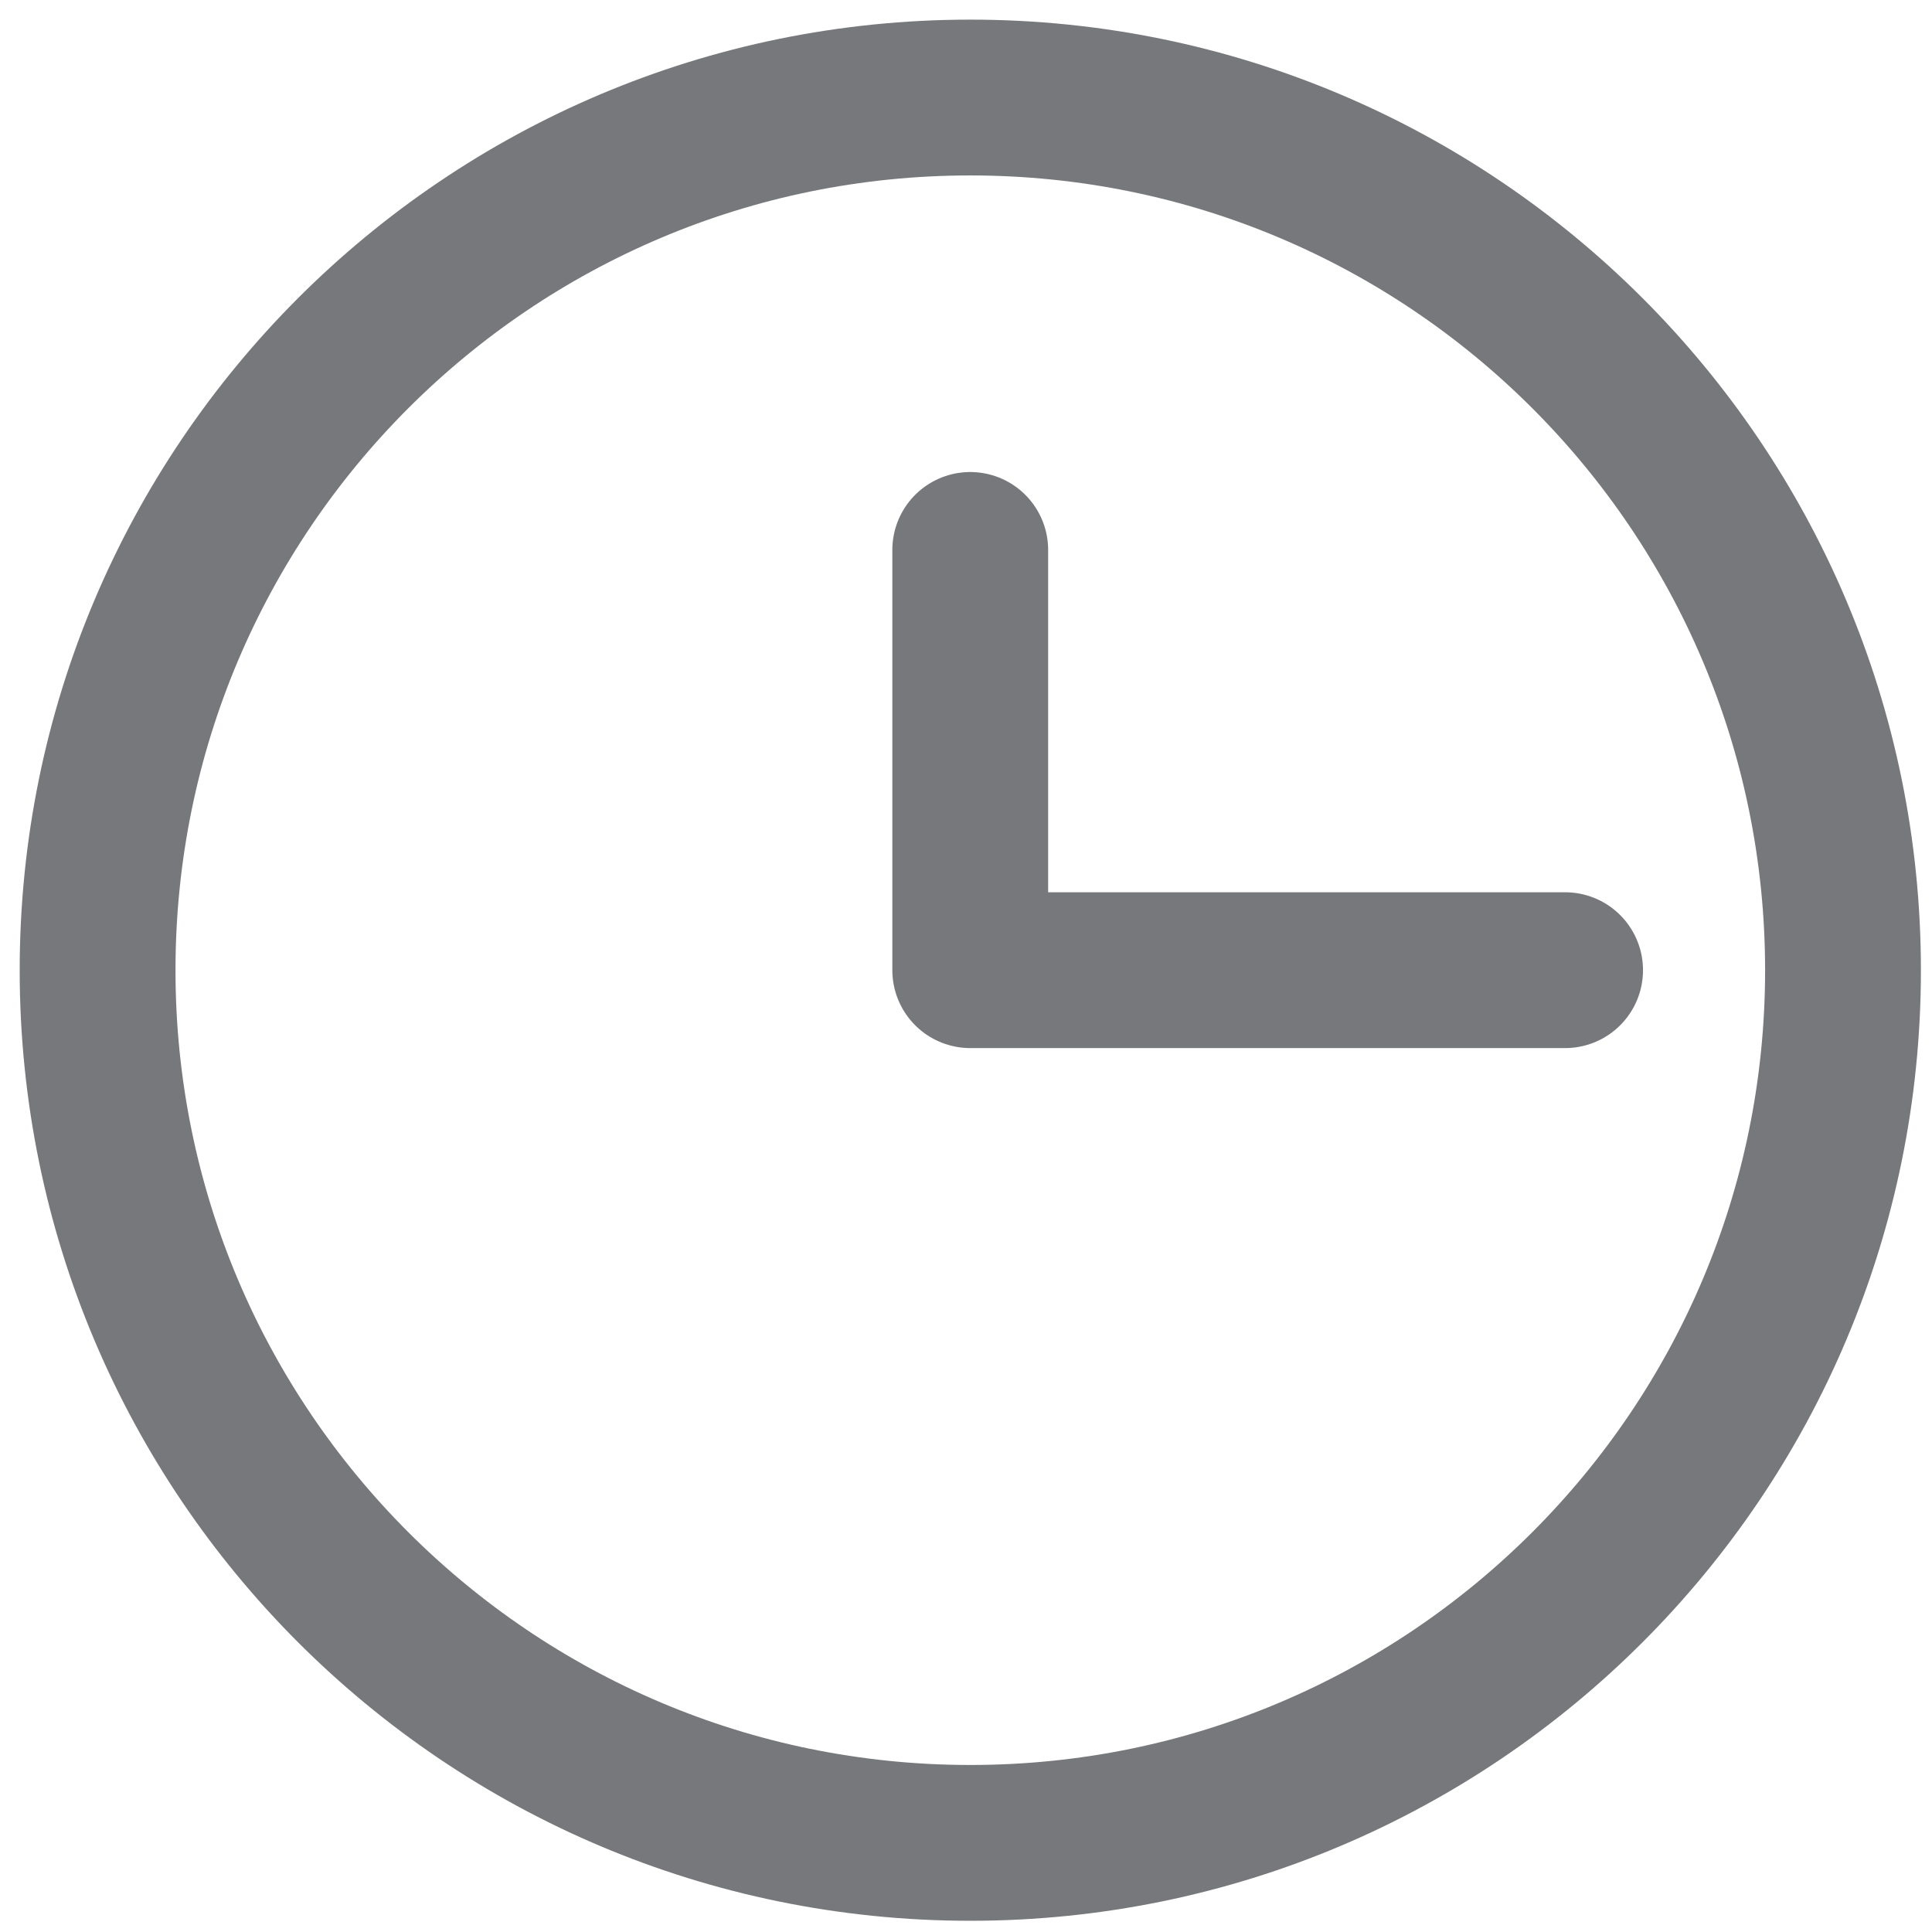
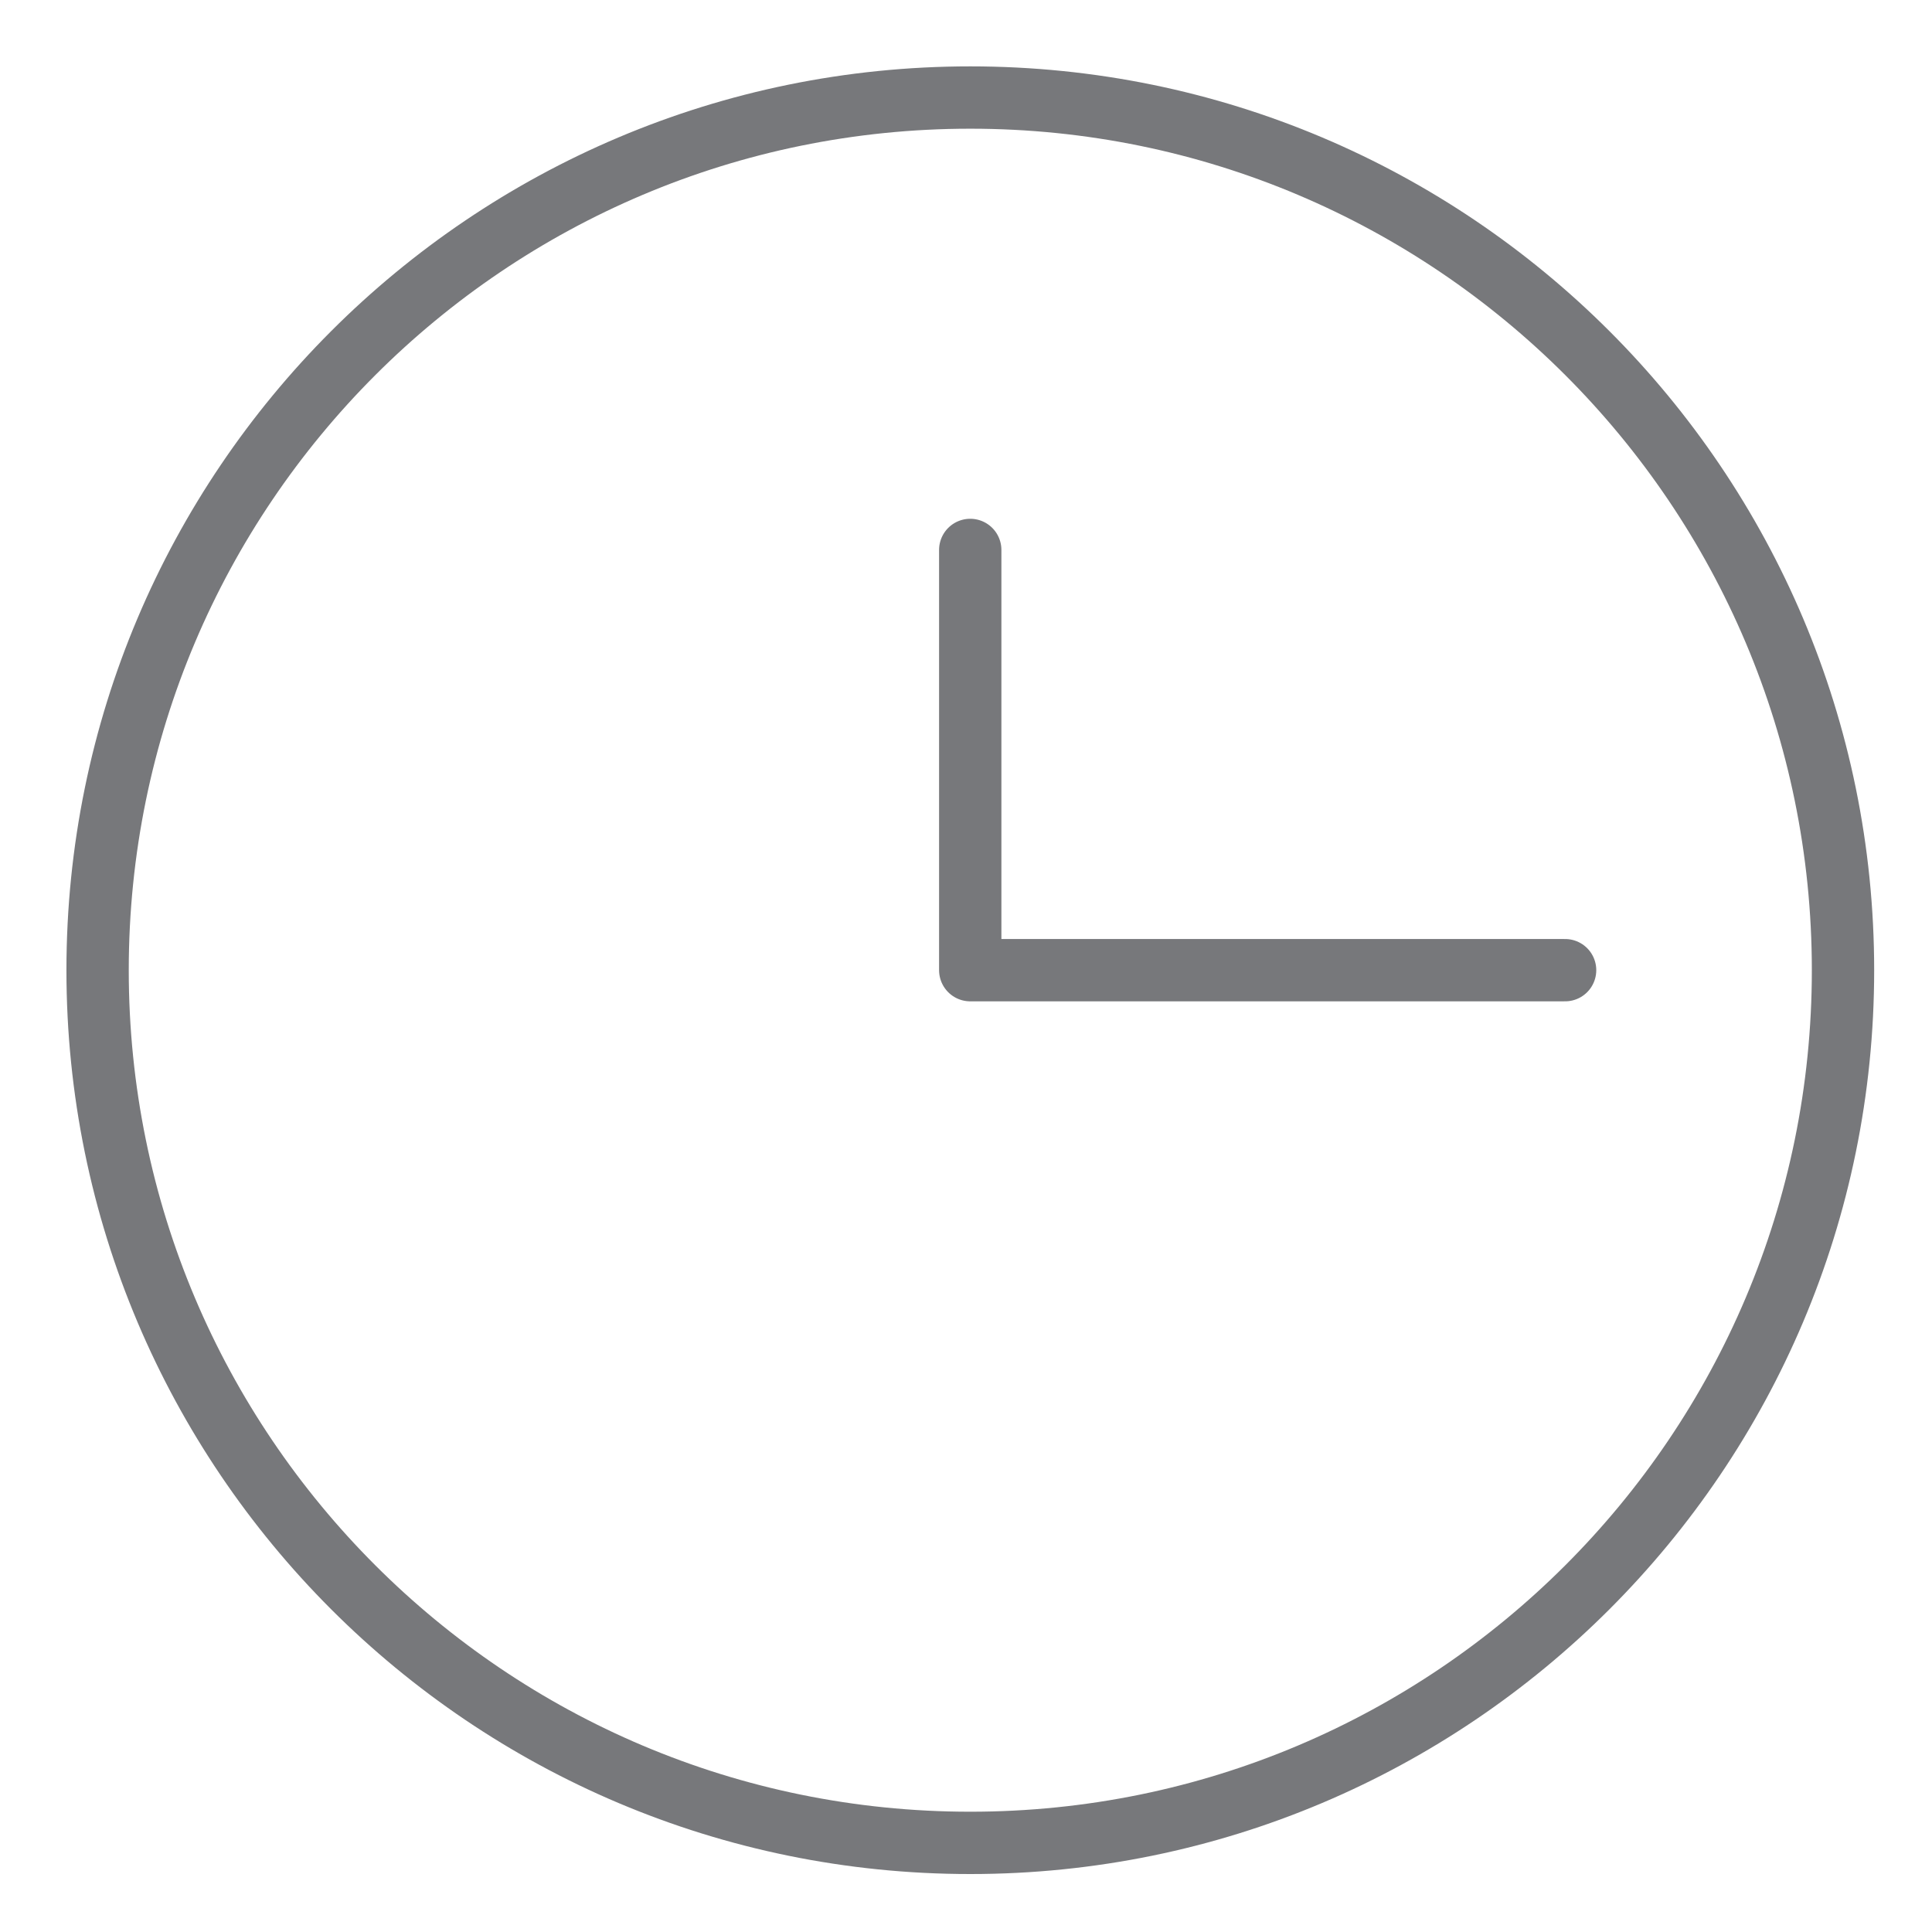
<svg xmlns="http://www.w3.org/2000/svg" width="31" height="31" viewBox="0 0 31 31" fill="none">
-   <path d="M15.569 29.57C23.302 29.57 29.572 23.301 29.572 15.568C29.572 7.834 23.302 1.565 15.569 1.565C7.836 1.565 1.566 7.834 1.566 15.568C1.566 23.301 7.836 29.57 15.569 29.57Z" stroke="#77787B" stroke-width="2.5" stroke-linecap="round" stroke-linejoin="round" />
-   <path d="M15.568 8.824V15.567H25.113" stroke="#77787B" stroke-width="2.5" stroke-linecap="round" stroke-linejoin="round" />
+   <path d="M15.569 29.57C23.302 29.57 29.572 23.301 29.572 15.568C29.572 7.834 23.302 1.565 15.569 1.565C7.836 1.565 1.566 7.834 1.566 15.568C1.566 23.301 7.836 29.57 15.569 29.57Z" stroke="#77787B" strokeWidth="2.5" stroke-linecap="round" stroke-linejoin="round" />
+   <path d="M15.568 8.824V15.567H25.113" stroke="#77787B" strokeWidth="2.5" stroke-linecap="round" stroke-linejoin="round" />
</svg>
